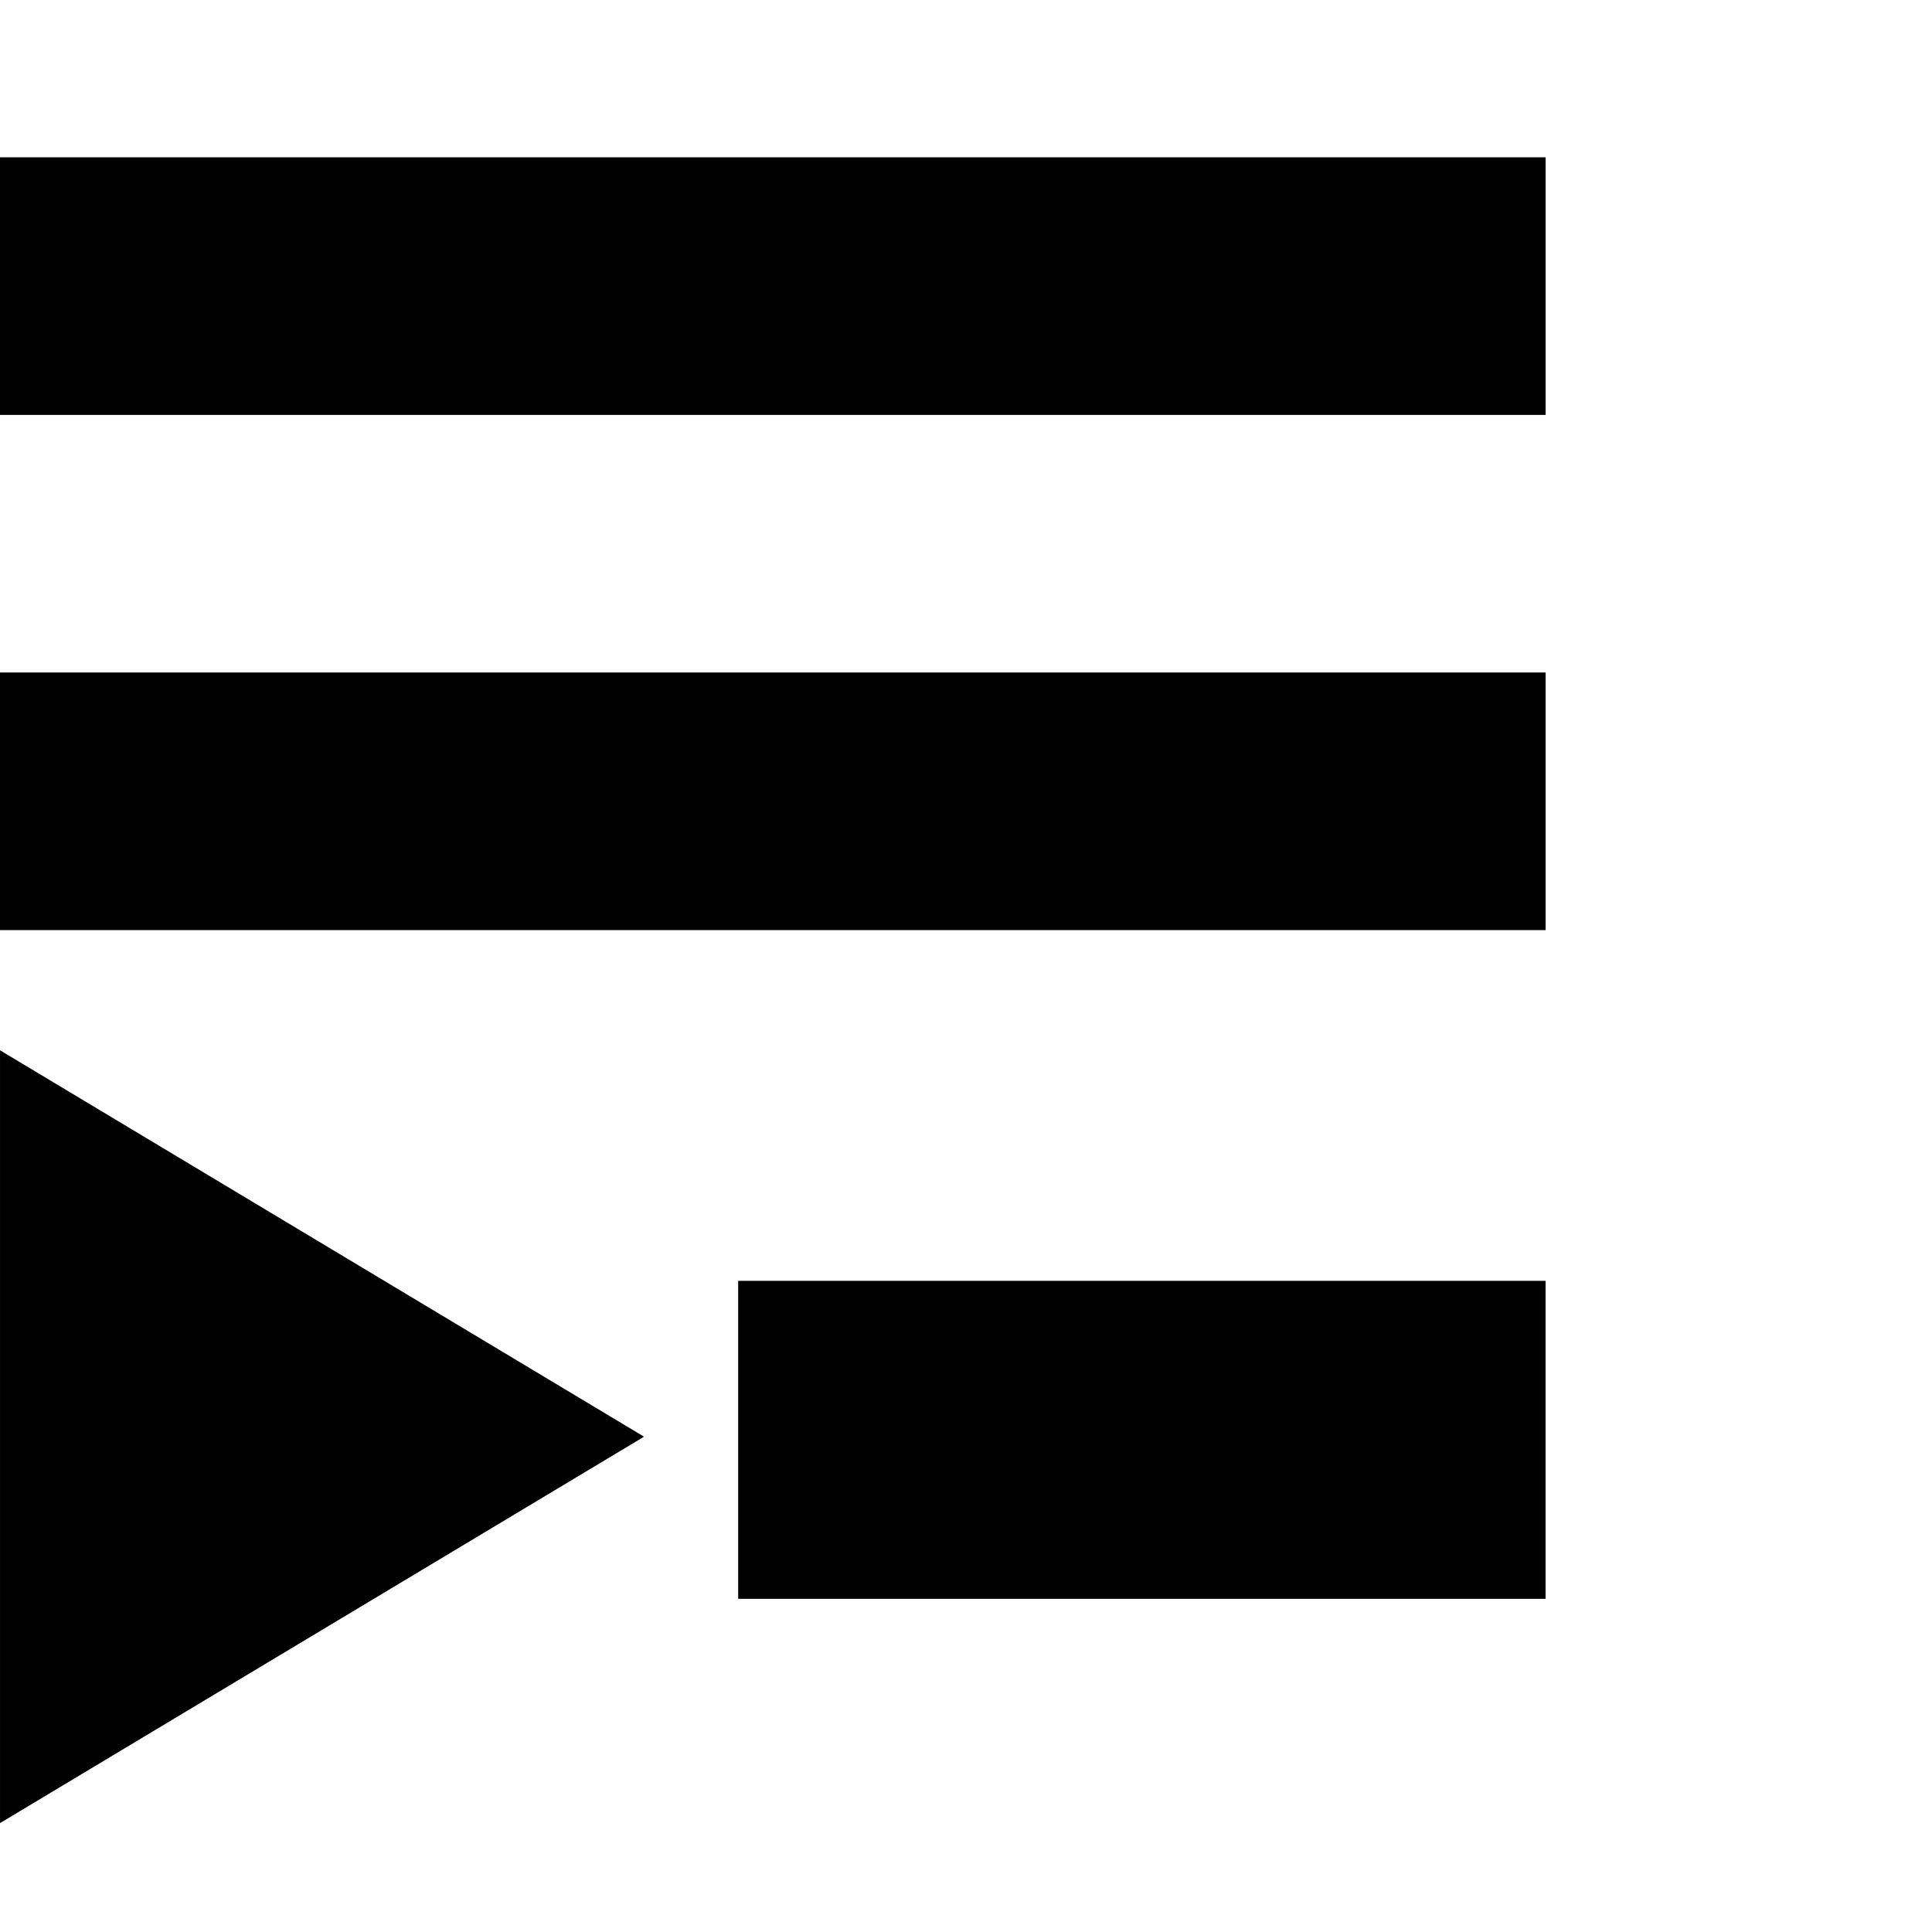
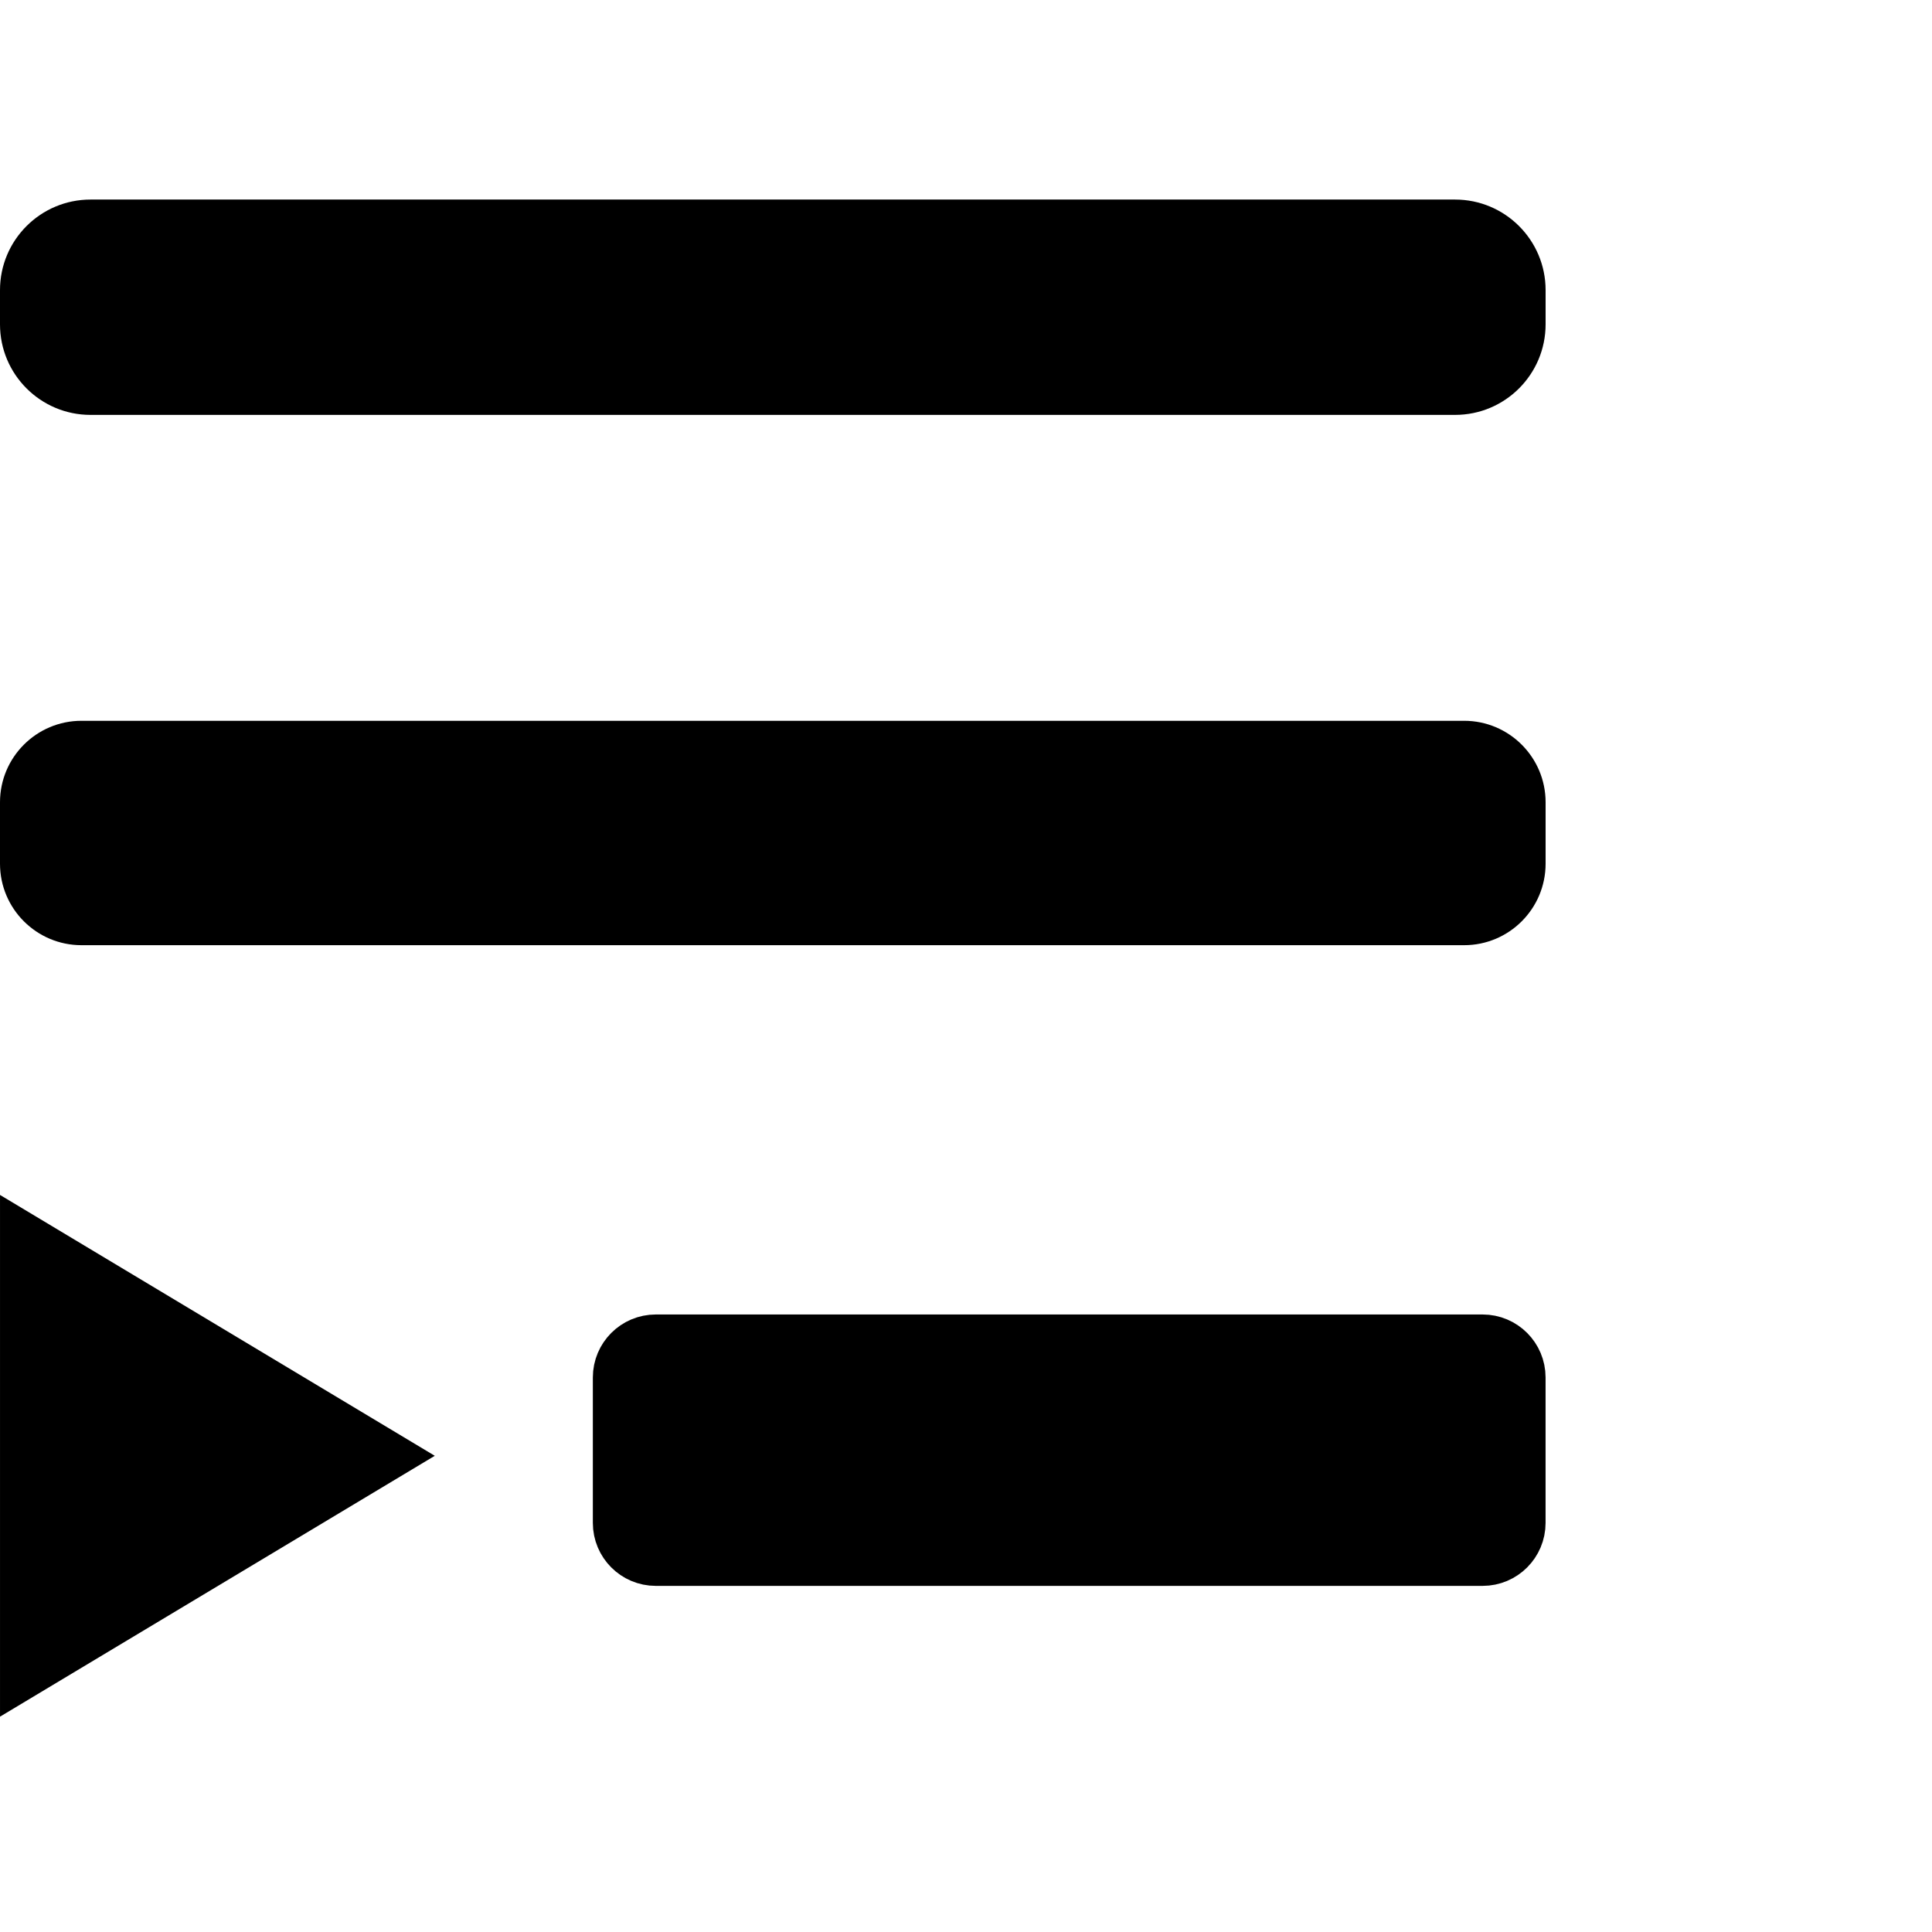
<svg xmlns="http://www.w3.org/2000/svg" version="1.1" id="Capa_1" x="0px" y="0px" viewBox="0 0 320 320" style="enable-background:new 0 0 320 320;" xml:space="preserve">
  <defs id="defs8" />
  <g id="g2" transform="translate(0,15.38576)">
    <g id="g1">
-       <rect y="96" width="256" height="42.667" id="rect1" x="0" />
+       <rect y="104" width="256" height="37.167" id="rect1" x="0" rx="13.5" ry="13.5" />
    </g>
  </g>
  <g id="g4" transform="translate(0,15.38576)">
    <g id="g3">
-       <rect y="10.667" width="256" height="42.667" id="rect2" x="0" />
+       <rect y="17.667" width="256" height="35.667" id="rect2" x="0" rx="15" ry="15" />
    </g>
  </g>
-   <g id="g6" transform="translate(111.8228,35.8148)">
+   <g id="g6" transform="matrix(1.052876,0,0,1.052876,104.1996,25.09868)">
    <g id="g5">
-       <rect y="181.333" width="123.73" height="42.667" id="rect4" x="15.442" style="stroke:#000000;stroke-width:10;stroke-dasharray:none;stroke-opacity:1" />
+       <rect y="187.948" width="139.876" height="32.694" id="rect4" x="-0.704" style="stroke:#000000;stroke-width:10;stroke-dasharray:none;stroke-opacity:1" rx="4.902" ry="4.902" />
    </g>
  </g>
  <g id="g8" transform="translate(-213.3309,-163.6439)">
-     <g id="g7">
-       <polygon points="213.333,181.333 213.333,309.333 320,245.333 " id="polygon6" transform="translate(0,156.2706)" />
+     <g id="g7" transform="matrix(0.675093,0,0,0.675093,69.31338,129.0718)">
+       <polygon points="213.333,309.333 320,245.333 213.333,181.333 " id="polygon6" transform="translate(0,163.0521)" />
    </g>
  </g>
</svg>
